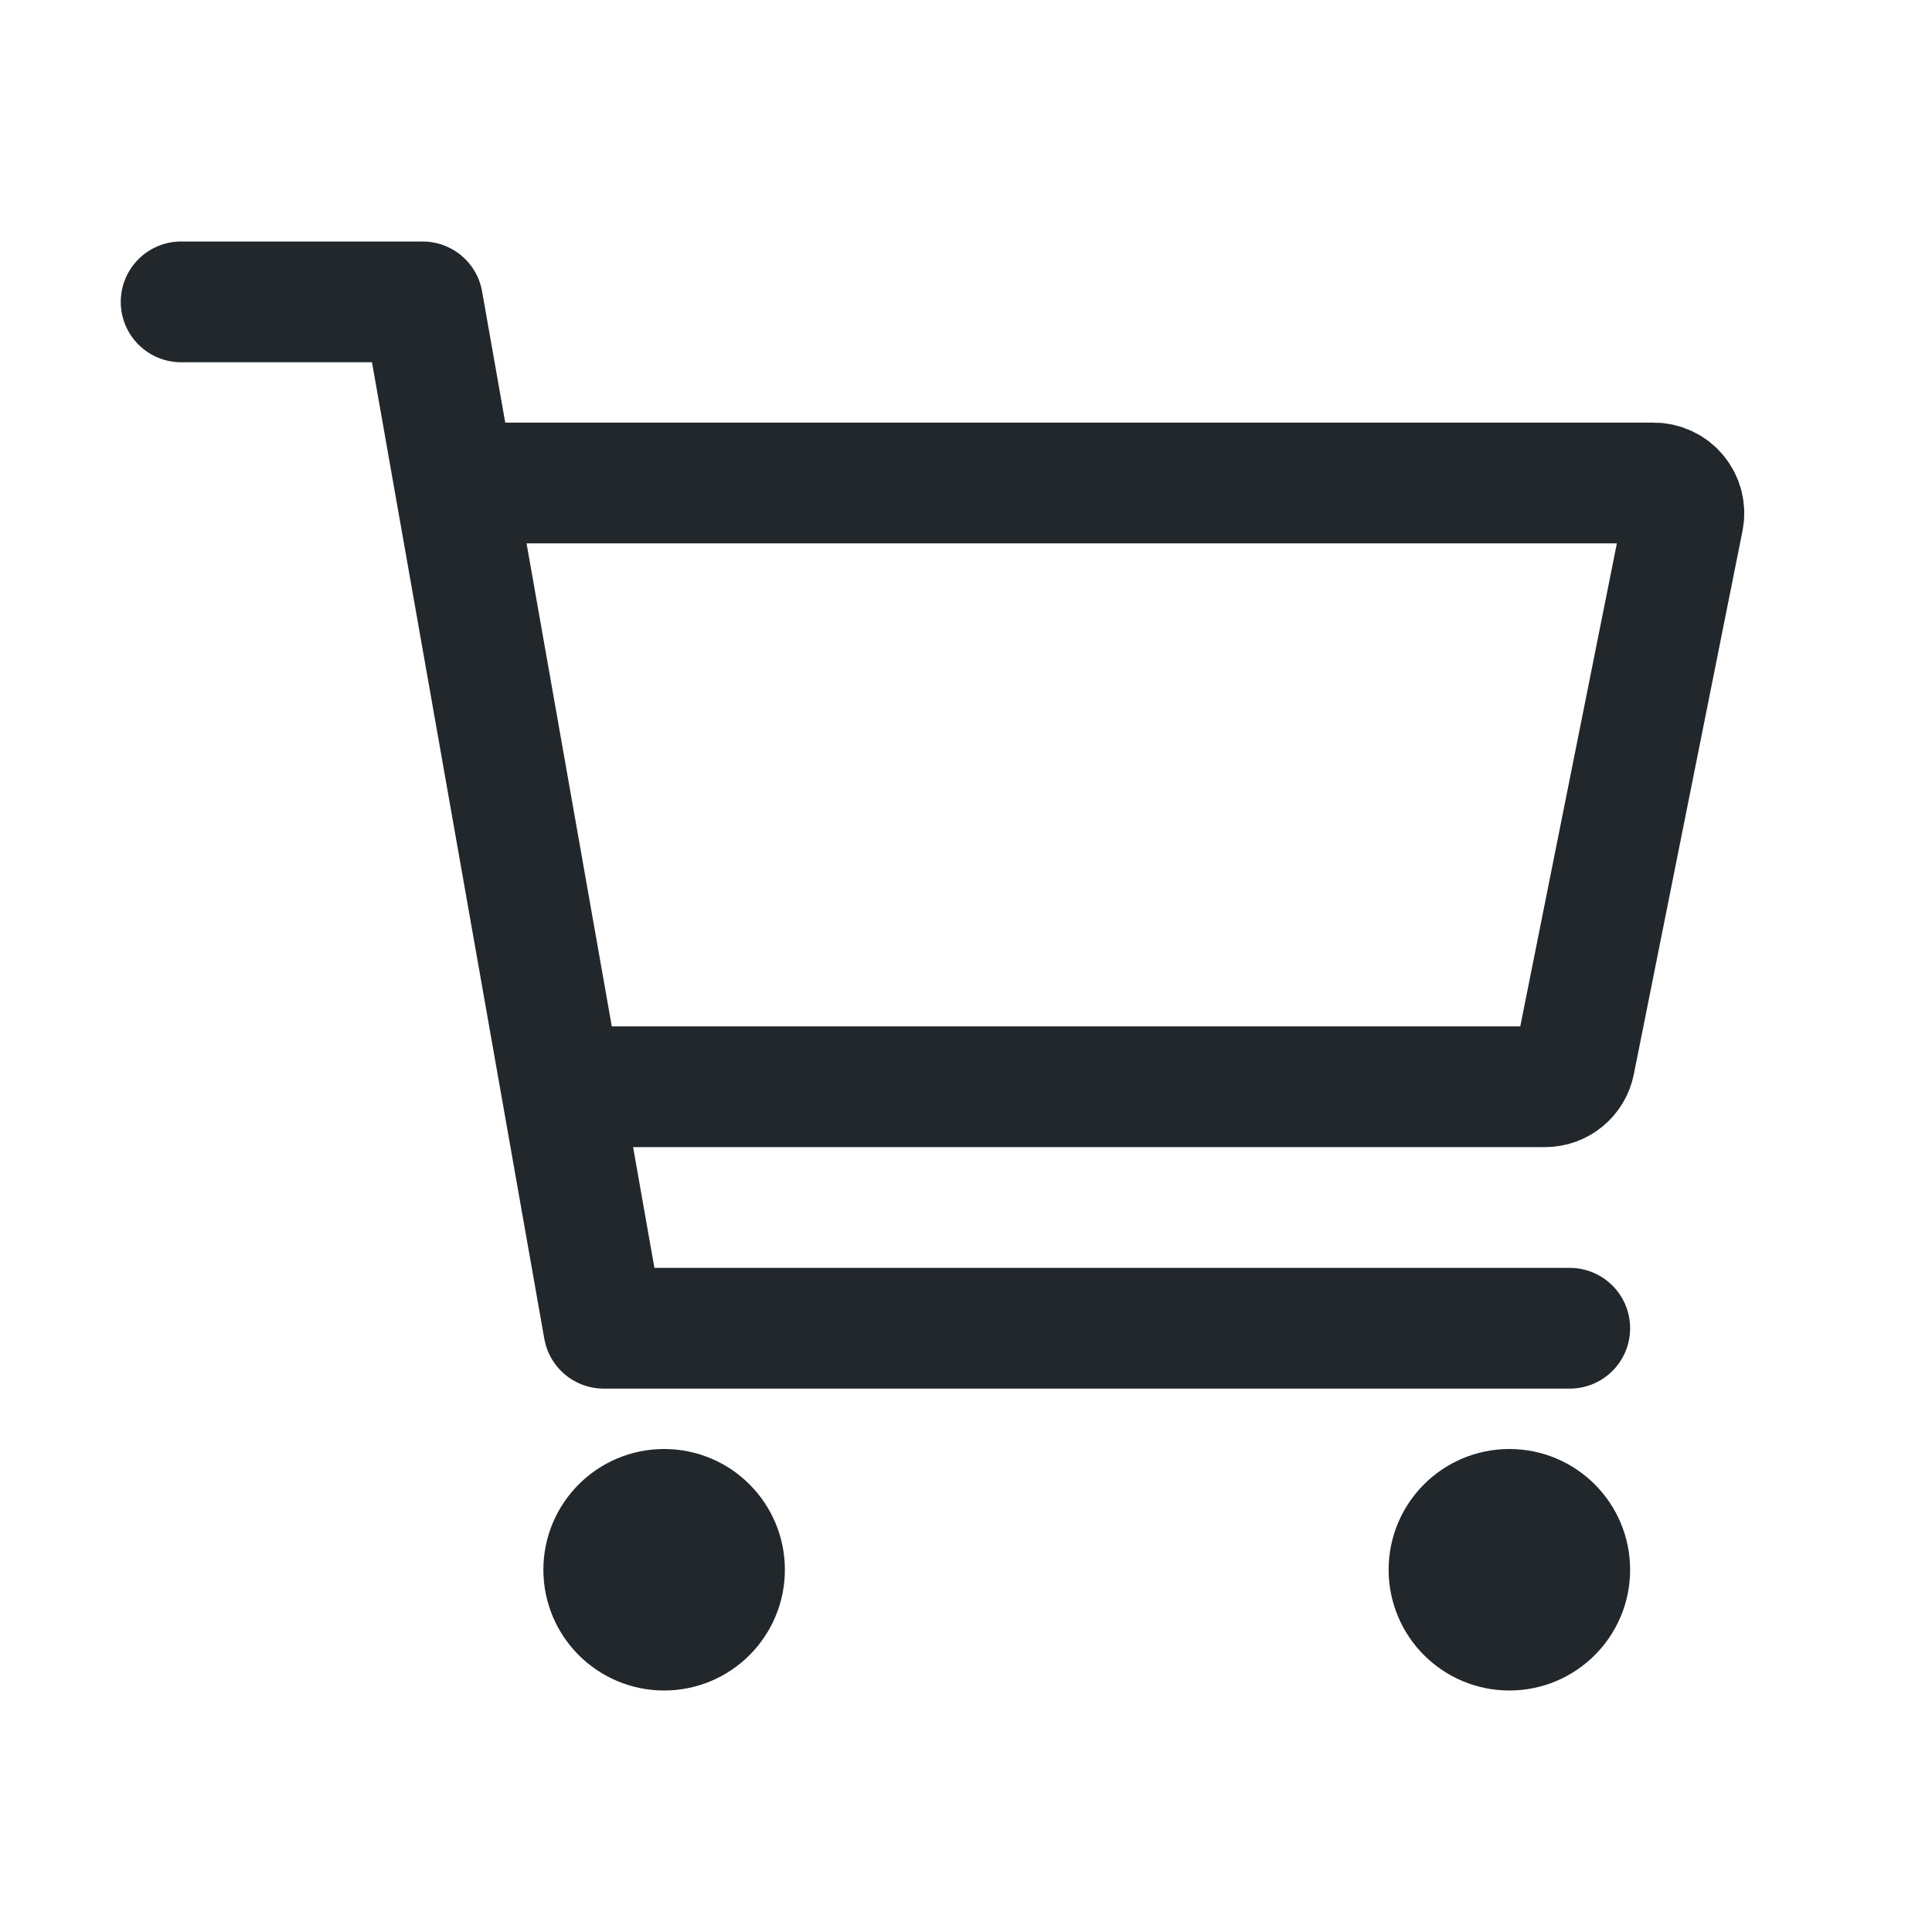
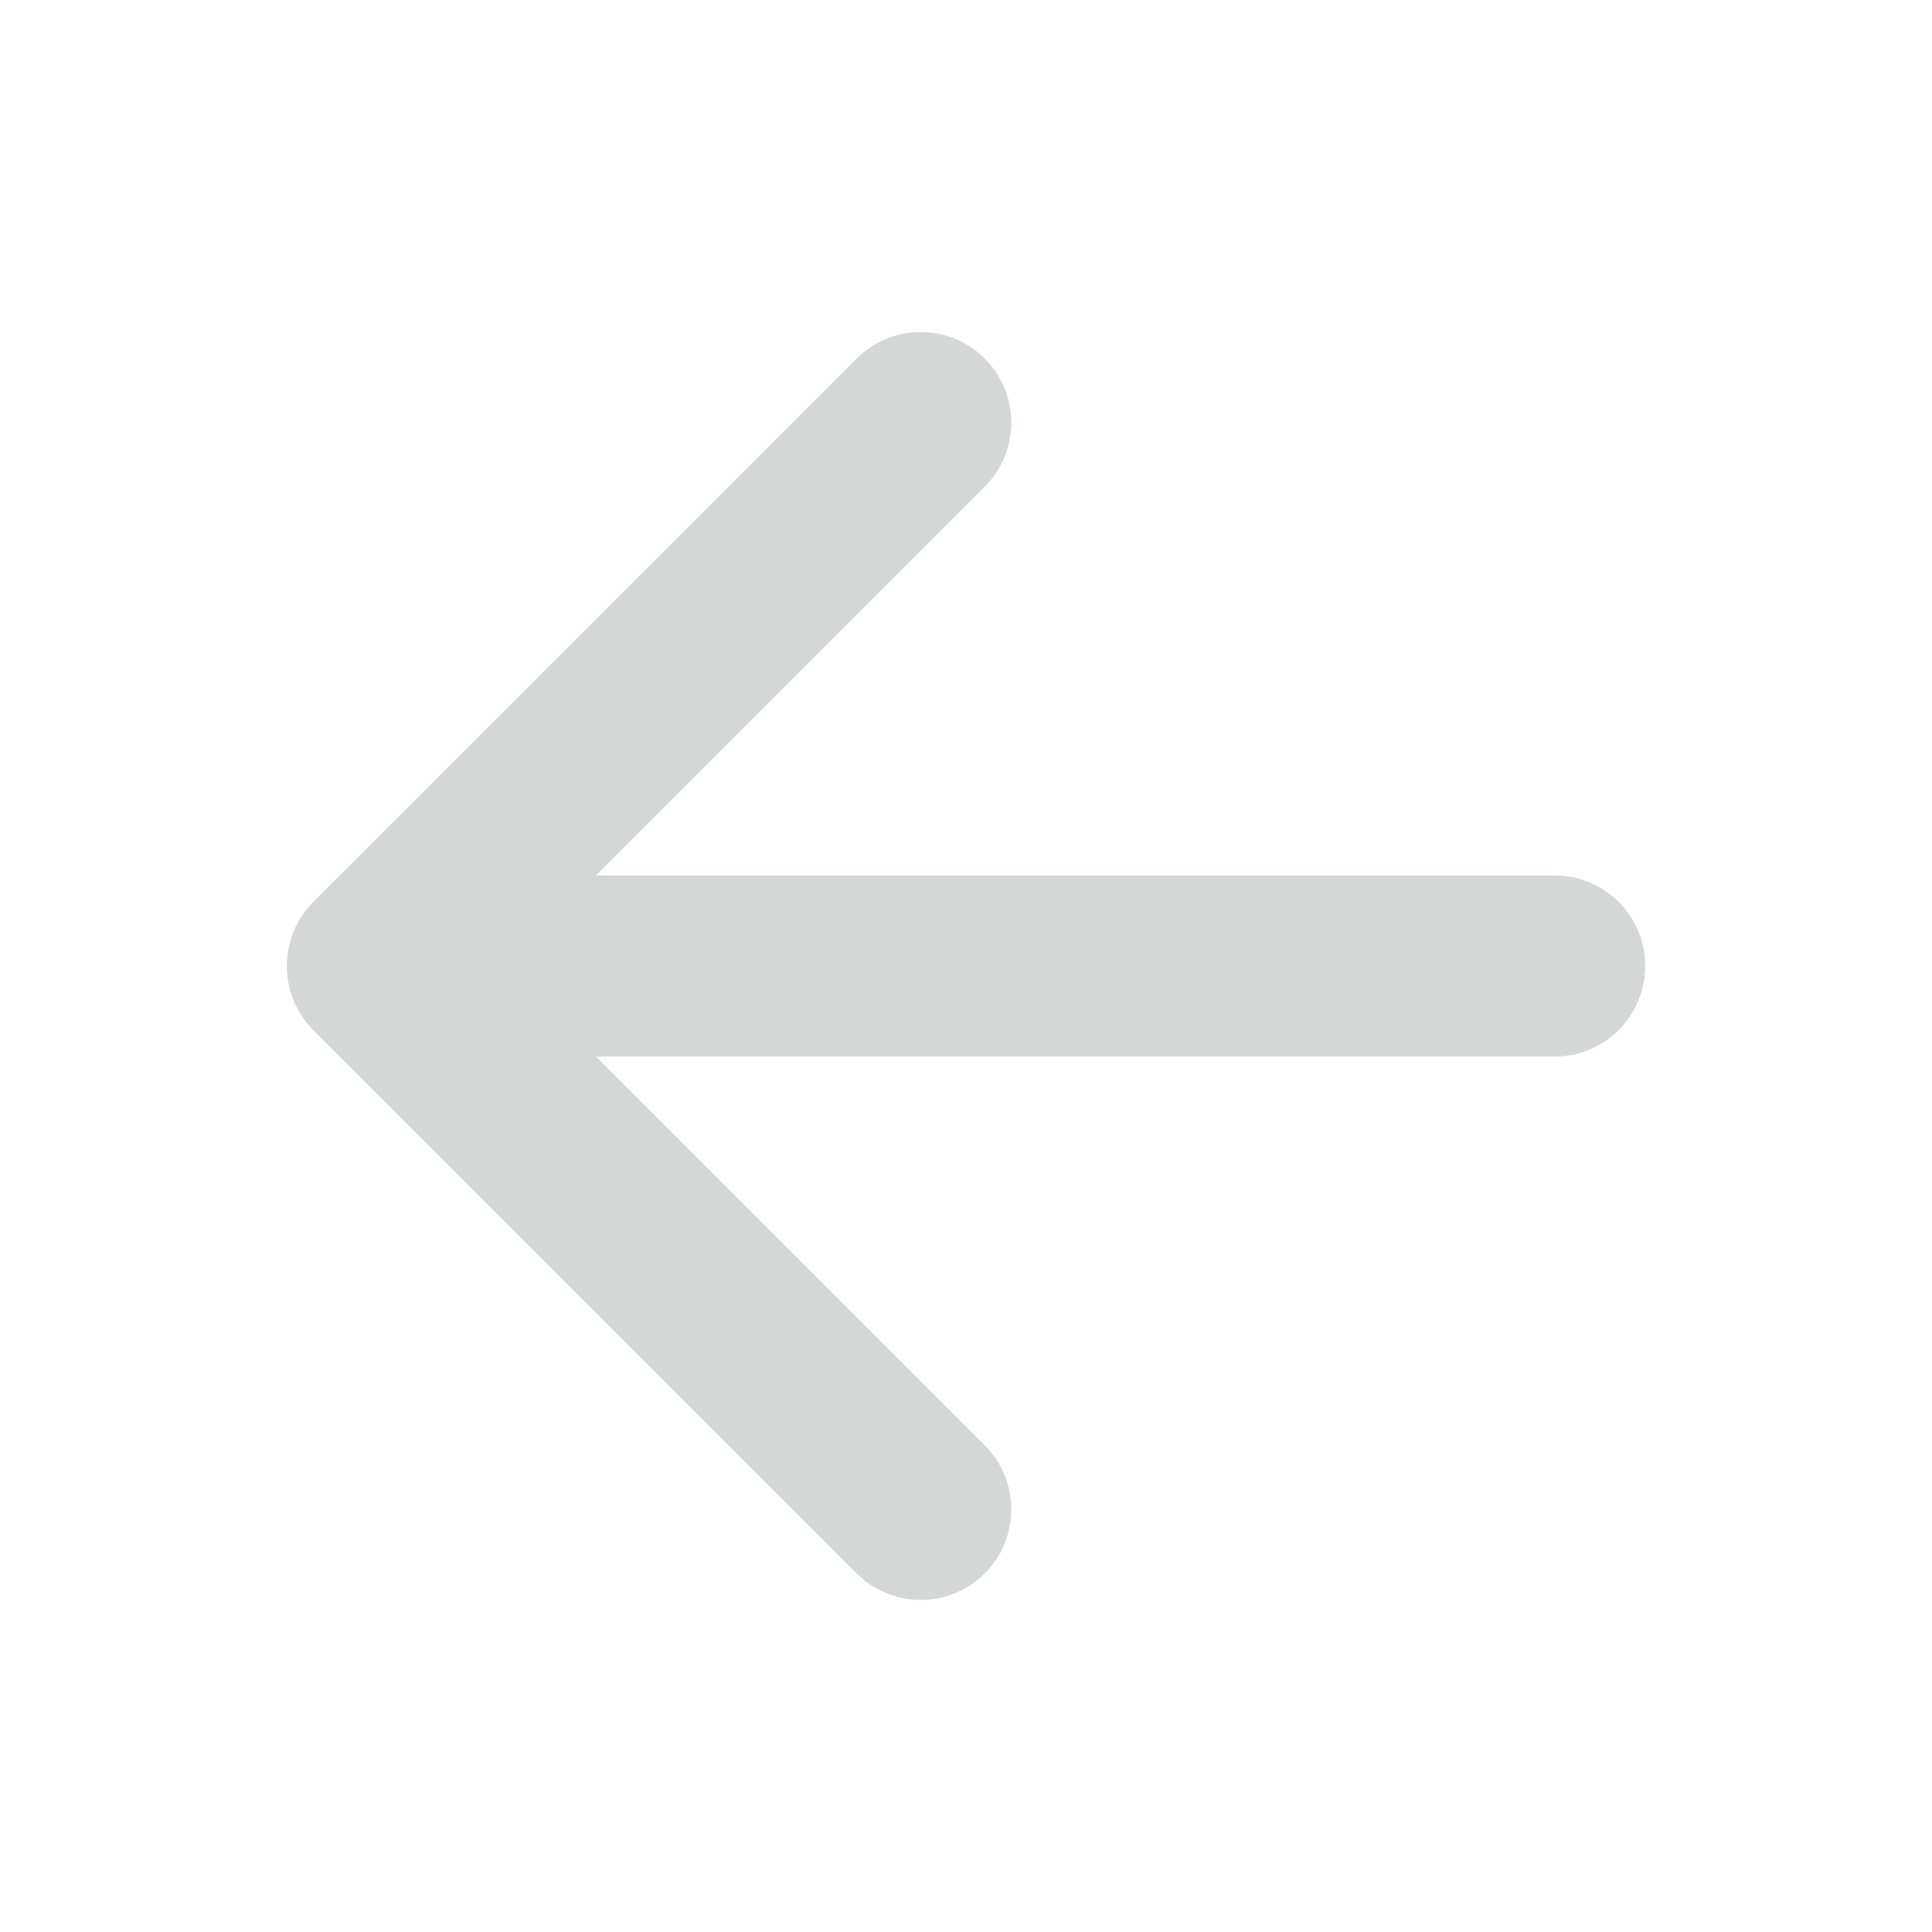
- <svg xmlns="http://www.w3.org/2000/svg" id="SvgjsSvg1022" width="288" height="288" version="1.1">
-   <defs id="SvgjsDefs1023" />
-   <g id="SvgjsG1024">
+ <svg xmlns="http://www.w3.org/2000/svg" id="SvgjsSvg1006" width="288" height="288" version="1.1" xmlnsXlink="http://www.w3.org/1999/xlink" xmlnsSvgjs="http://svgjs.com/svgjs">
+   <defs id="SvgjsDefs1007" />
+   <g id="SvgjsG1008">
    <svg class="ionicon" viewBox="0 0 512 512" width="288" height="288">
-       <circle cx="176" cy="416" r="16" fill="none" stroke="#22272b" stroke-linecap="round" stroke-linejoin="round" stroke-width="32" class="colorStrokecurrentColor svgStroke" />
-       <circle cx="400" cy="416" r="16" fill="none" stroke="#22272b" stroke-linecap="round" stroke-linejoin="round" stroke-width="32" class="colorStrokecurrentColor svgStroke" />
-       <path fill="none" stroke="#22272b" stroke-linecap="round" stroke-linejoin="round" stroke-width="32" d="M48 80h64l48 272h256" class="colorStrokecurrentColor svgStroke" />
-       <path fill="none" stroke="#22272b" stroke-linecap="round" stroke-linejoin="round" stroke-width="32" d="M160 288h249.44a8 8 0 007.85-6.43l28.8-144a8 8 0 00-7.85-9.57H128" class="colorStrokecurrentColor svgStroke" />
+       <path fill="none" stroke="#d5d6d6" stroke-linecap="round" stroke-linejoin="round" stroke-width="48" d="M244 400L100 256l144-144M120 256h292" class="colorStrokecurrentColor svgStroke" />
    </svg>
  </g>
</svg>
